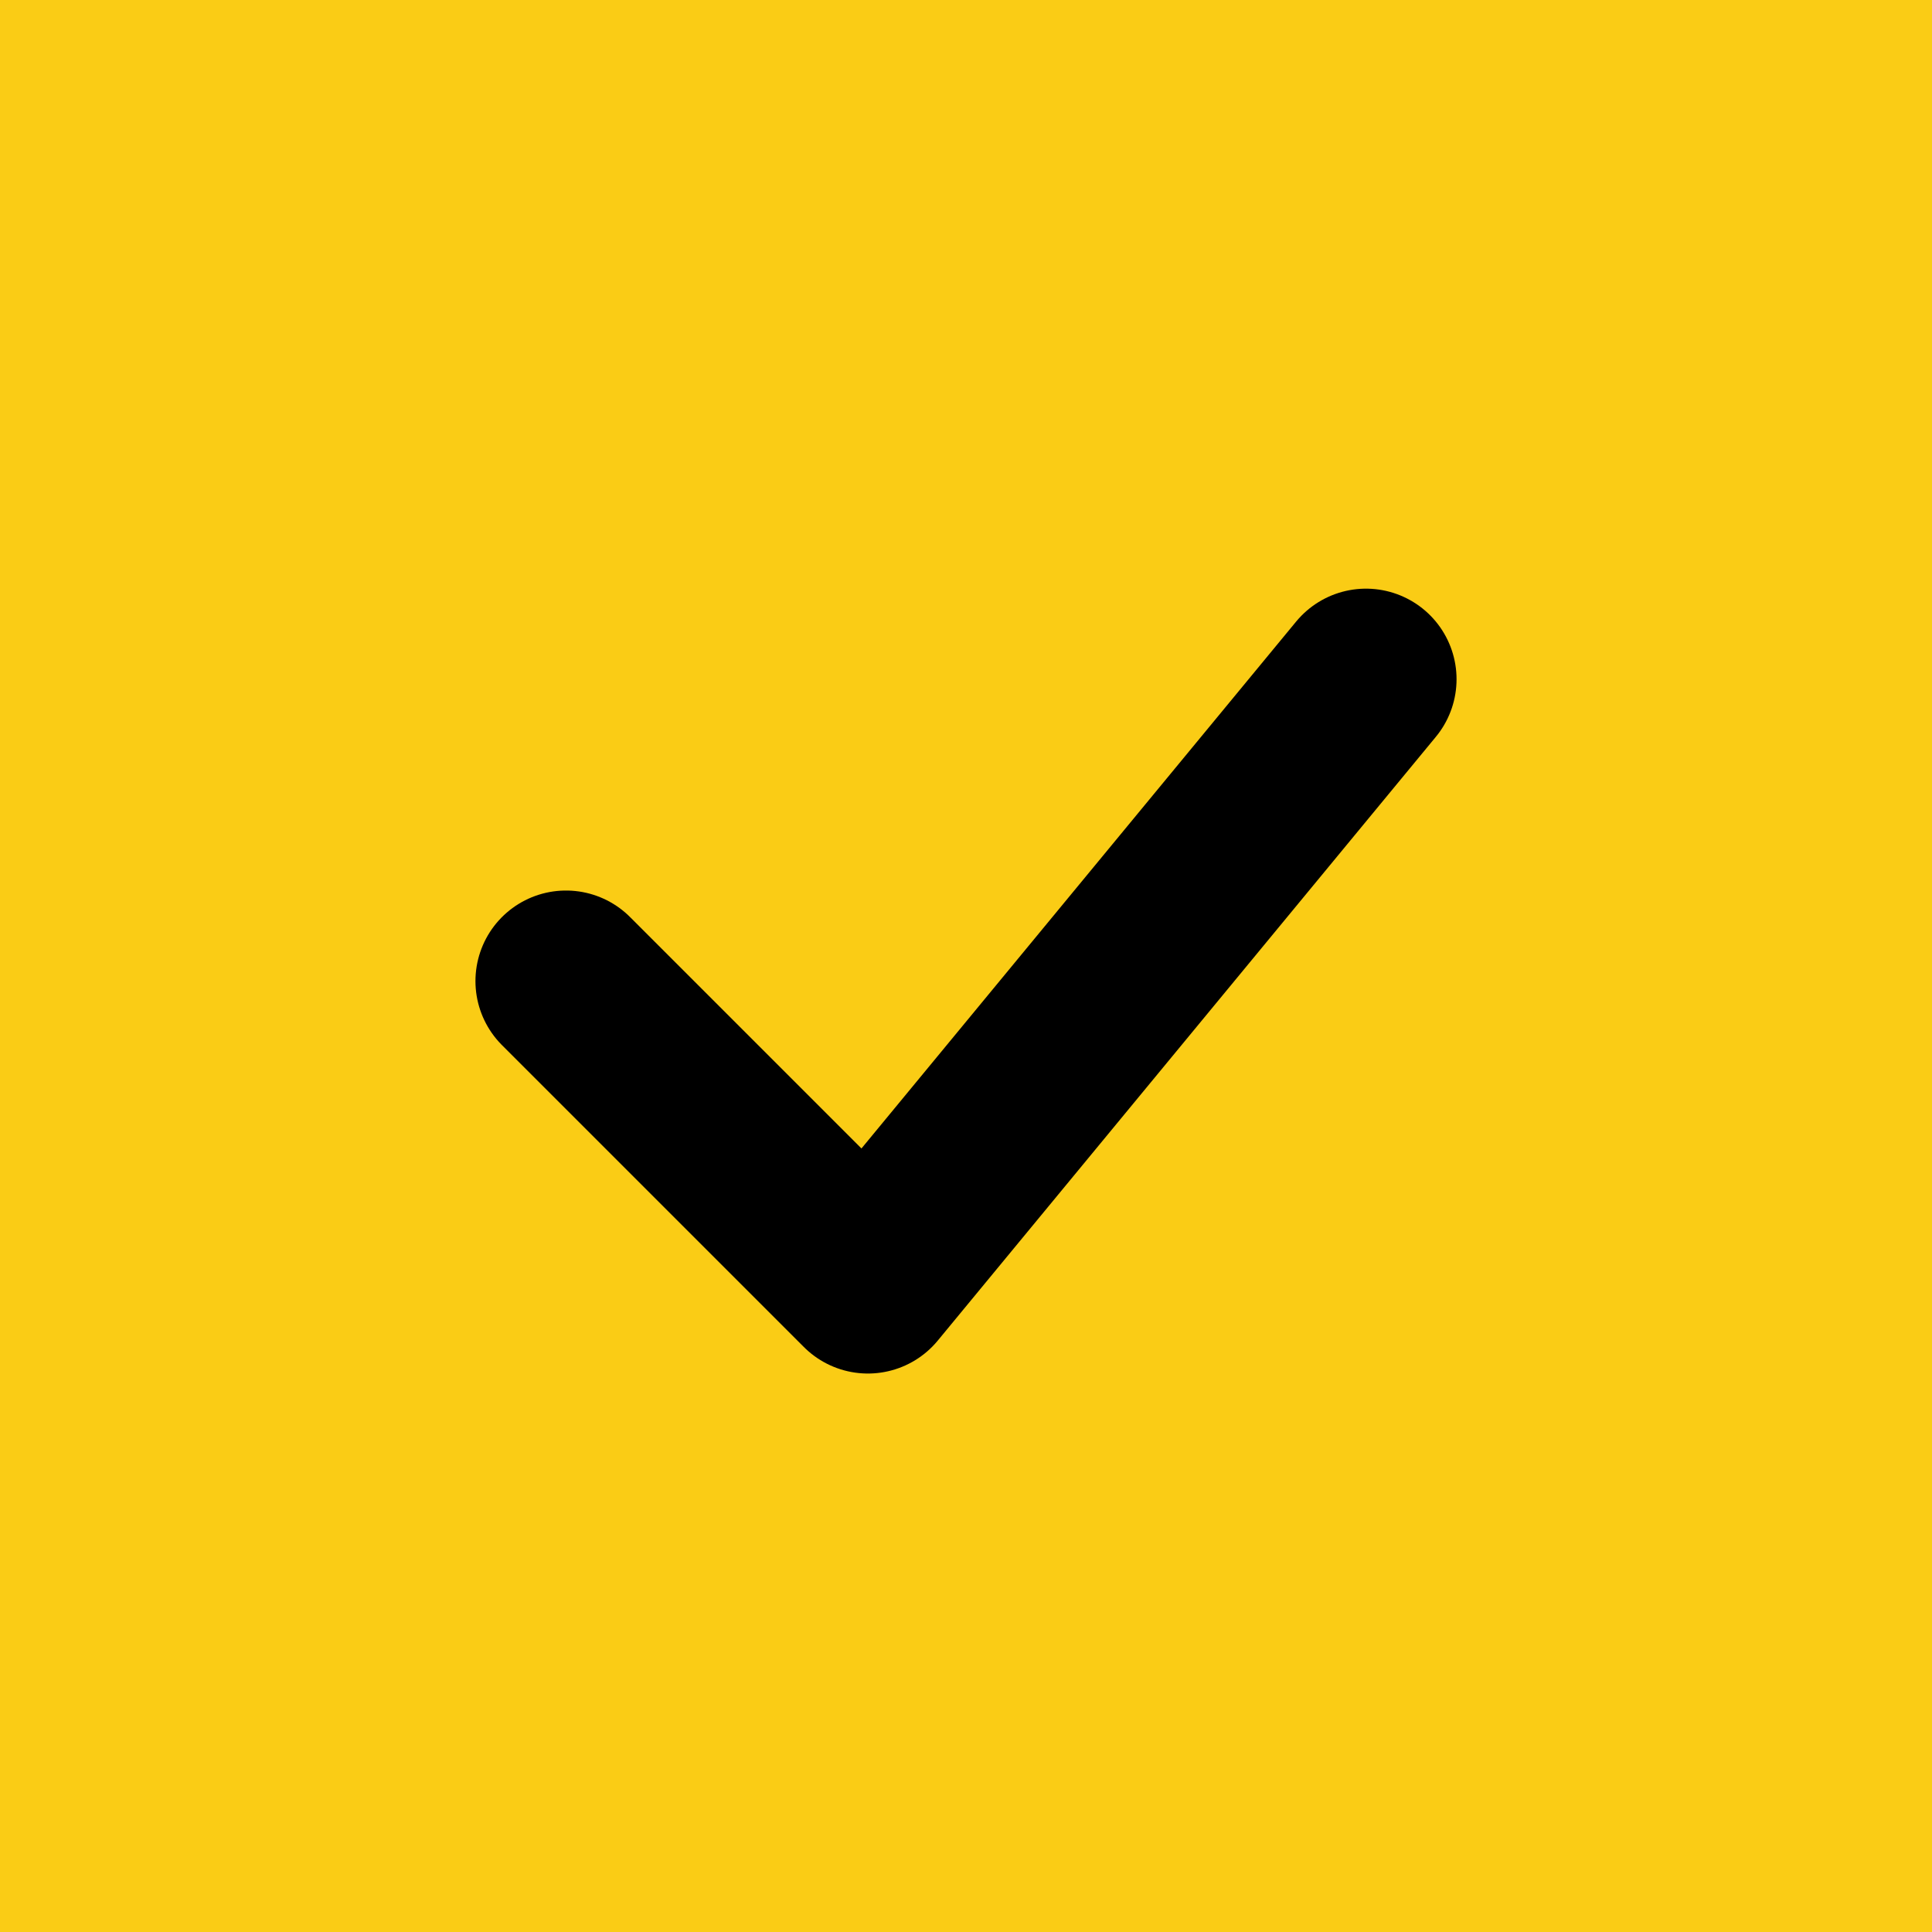
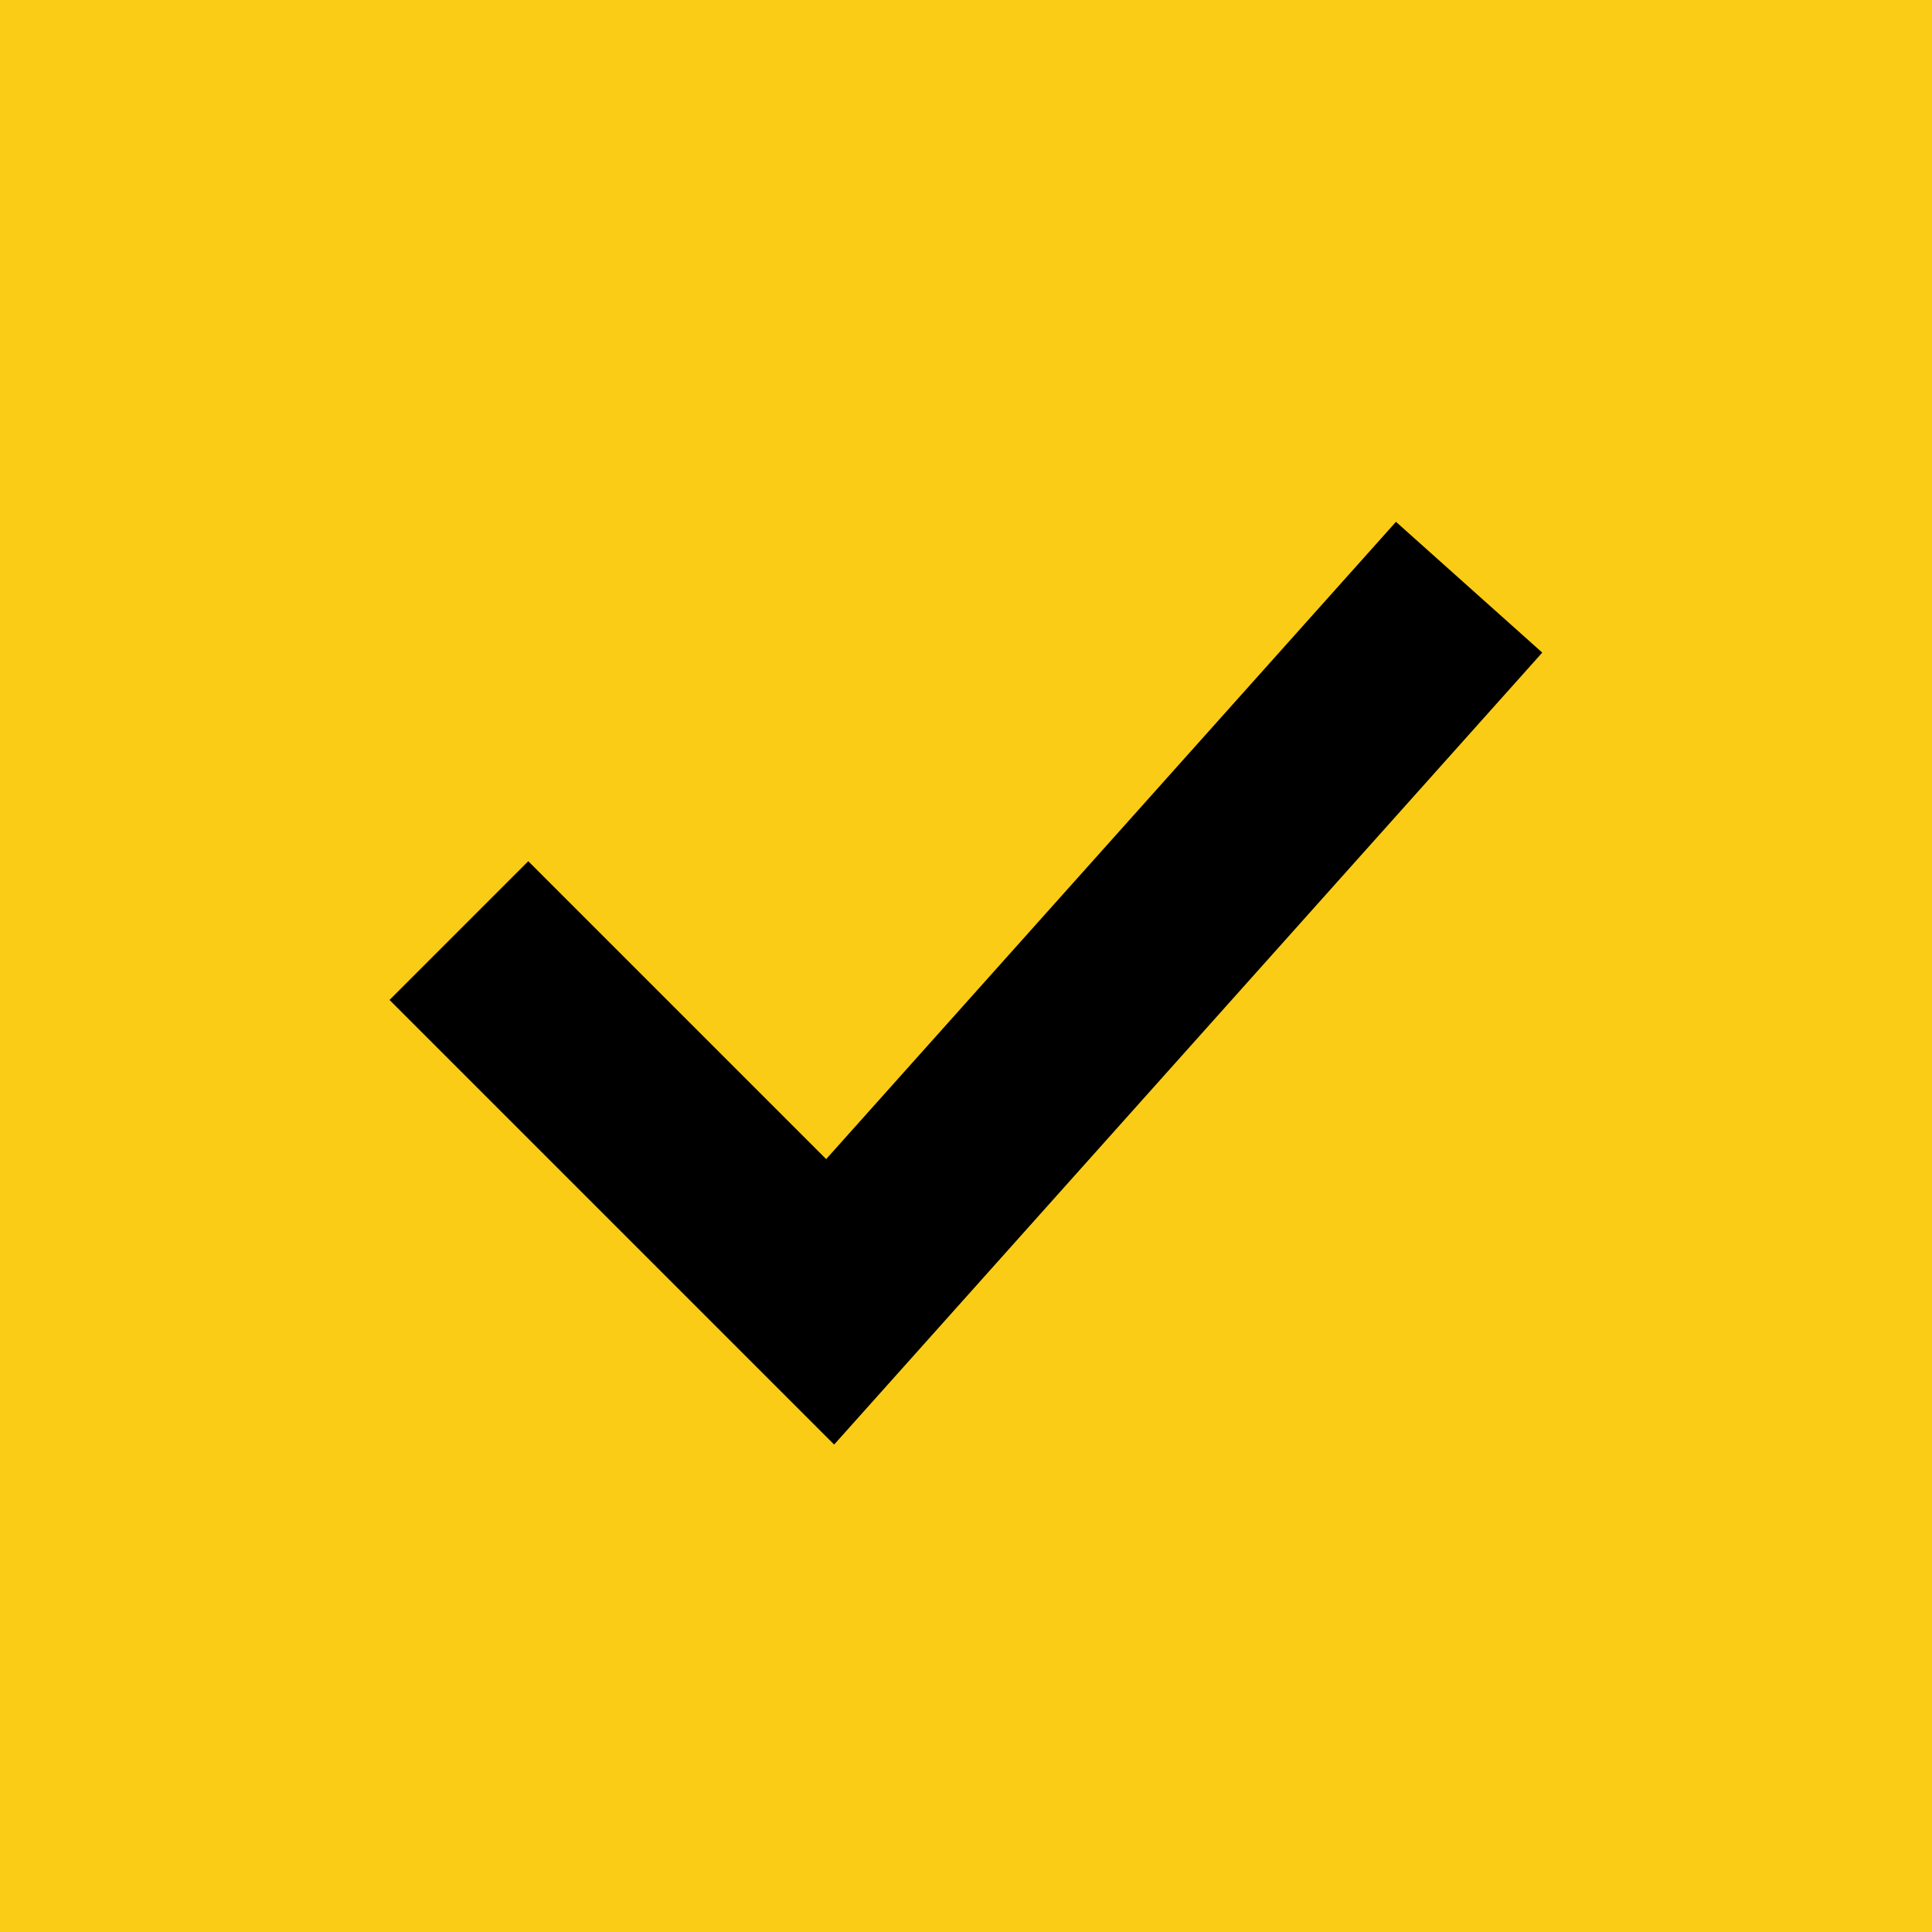
<svg xmlns="http://www.w3.org/2000/svg" viewBox="0 0 512 512" width="100%" height="100%">
  <rect x="0" y="0" width="512" height="512" fill="#facc15" />
-   <path d="M150 260 L230 340 L362 180" fill="none" stroke="#000000" stroke-width="48" stroke-linecap="round" stroke-linejoin="round" />
+   <path d="M140 265 L220 345 L372 175" fill="none" stroke="#000000" stroke-width="52" stroke-linecap="square" stroke-linejoin="miter" />
</svg>
